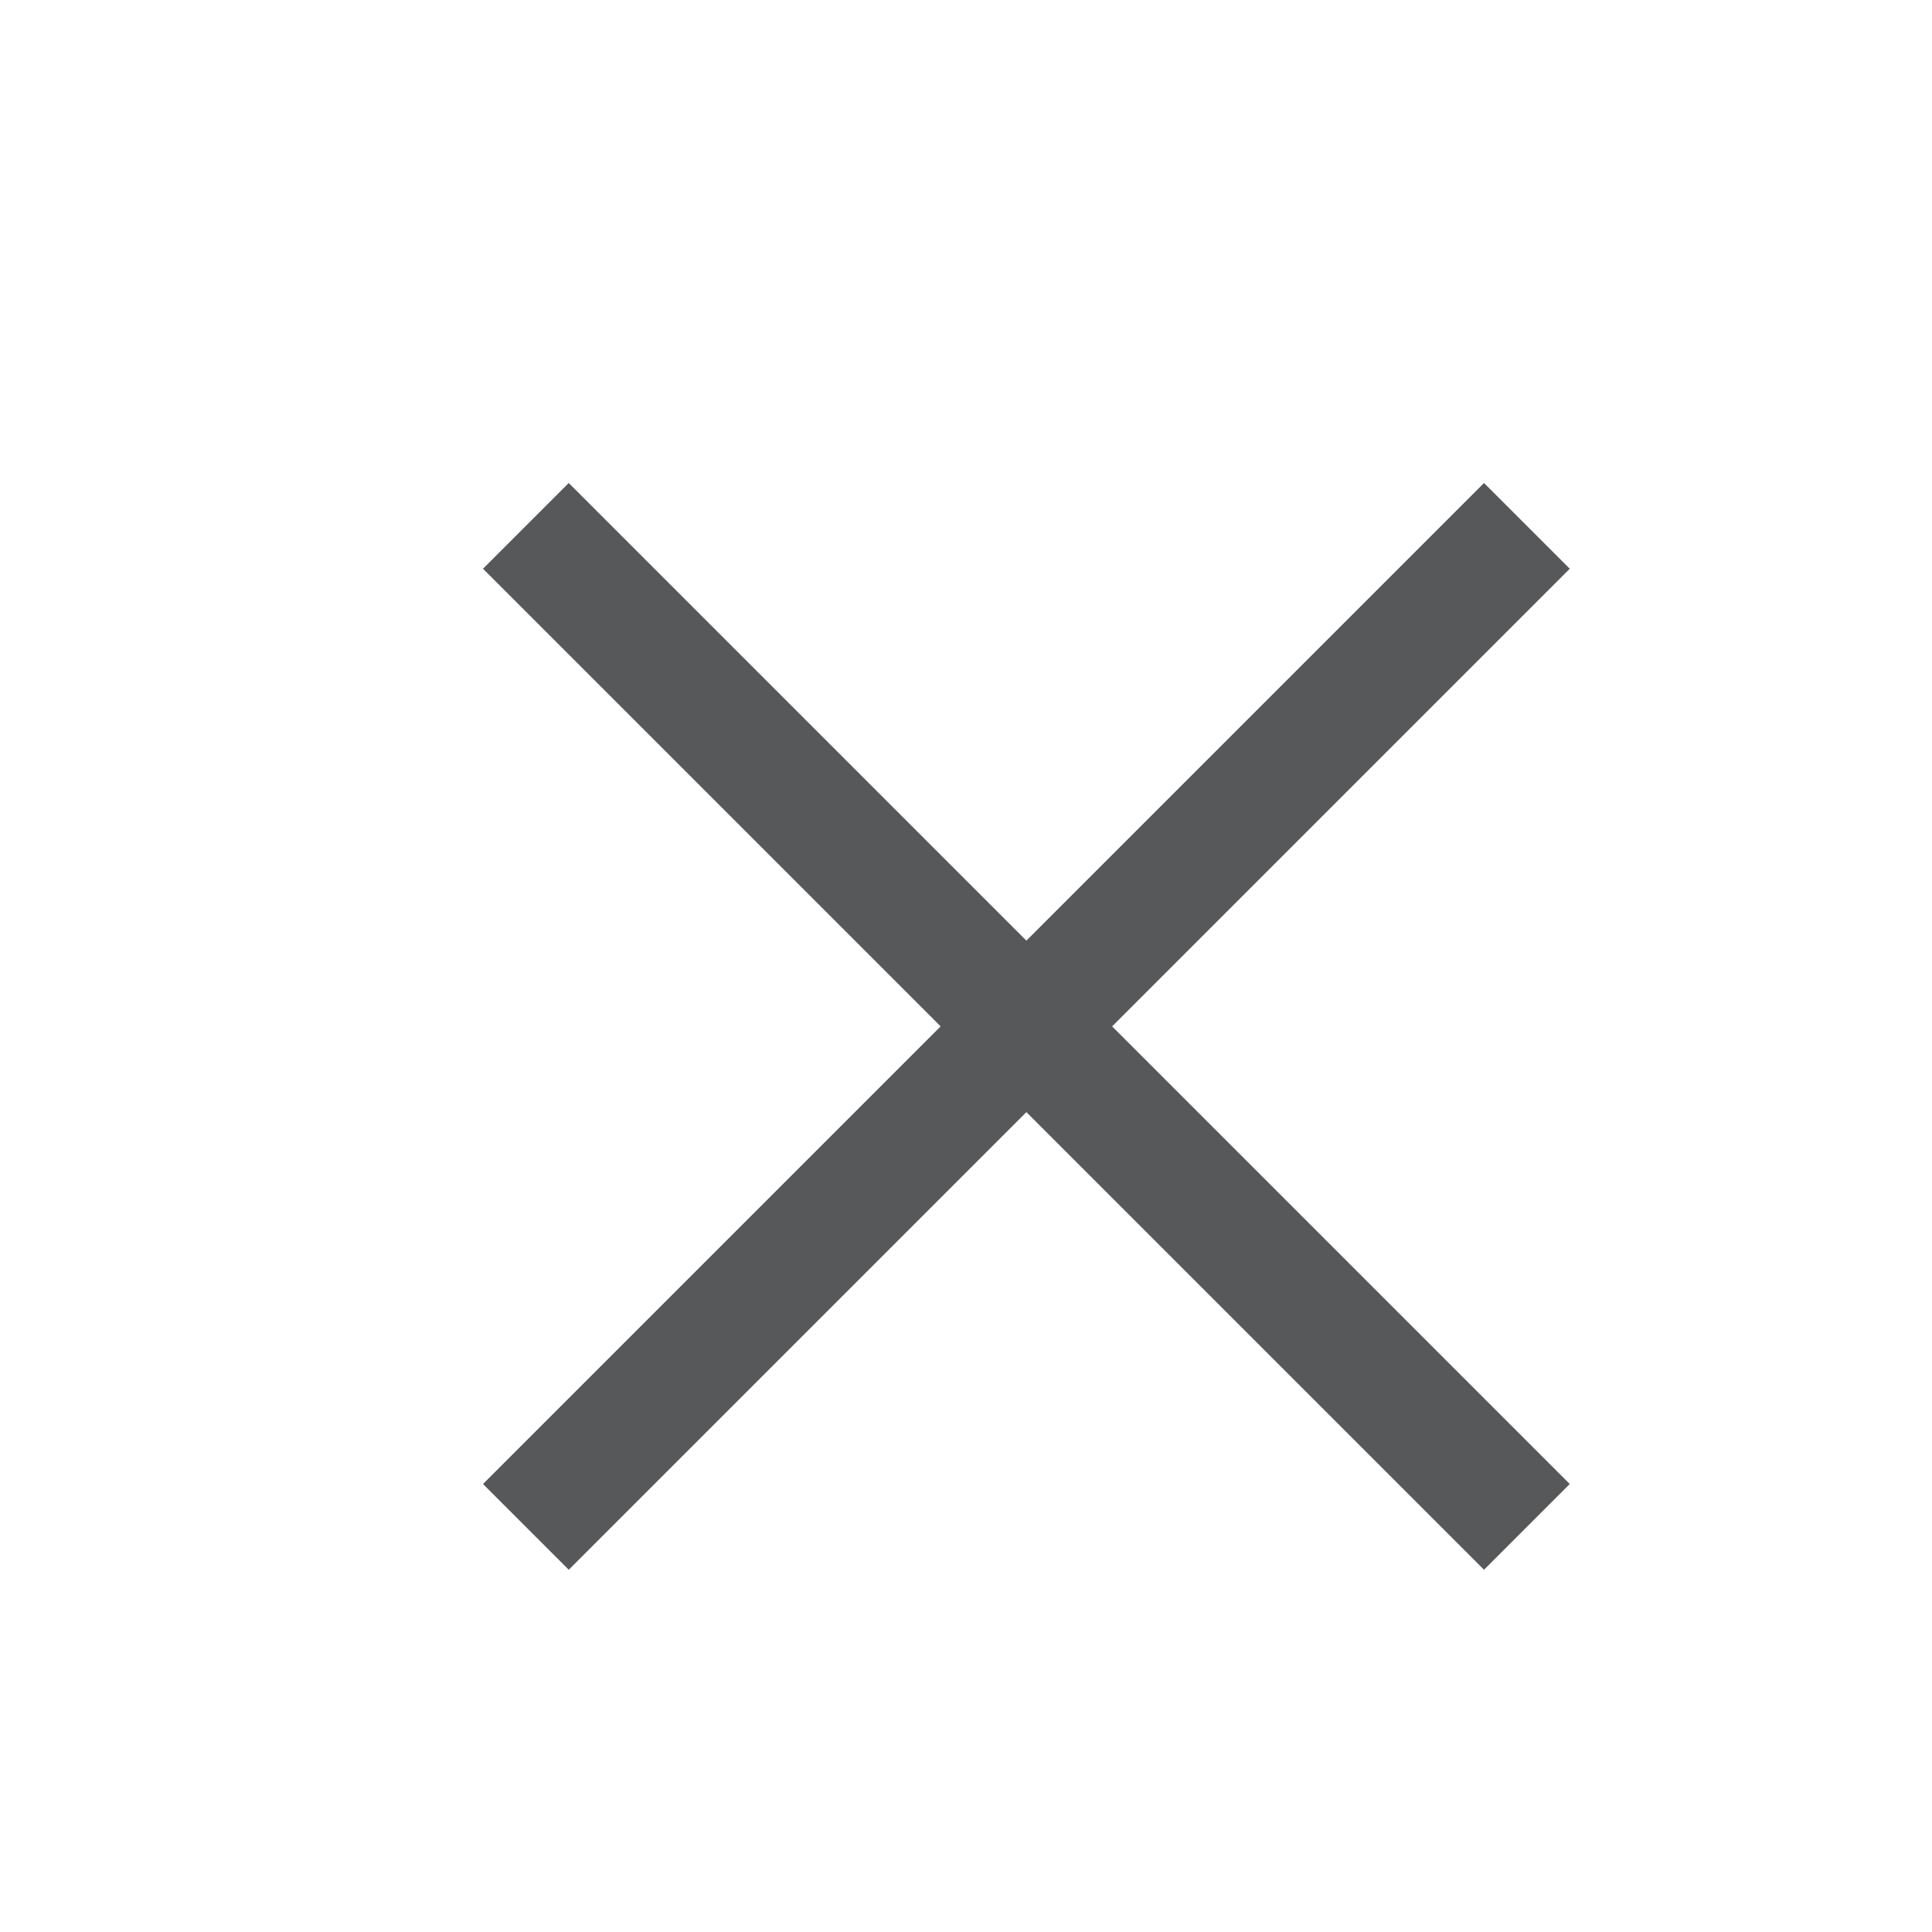
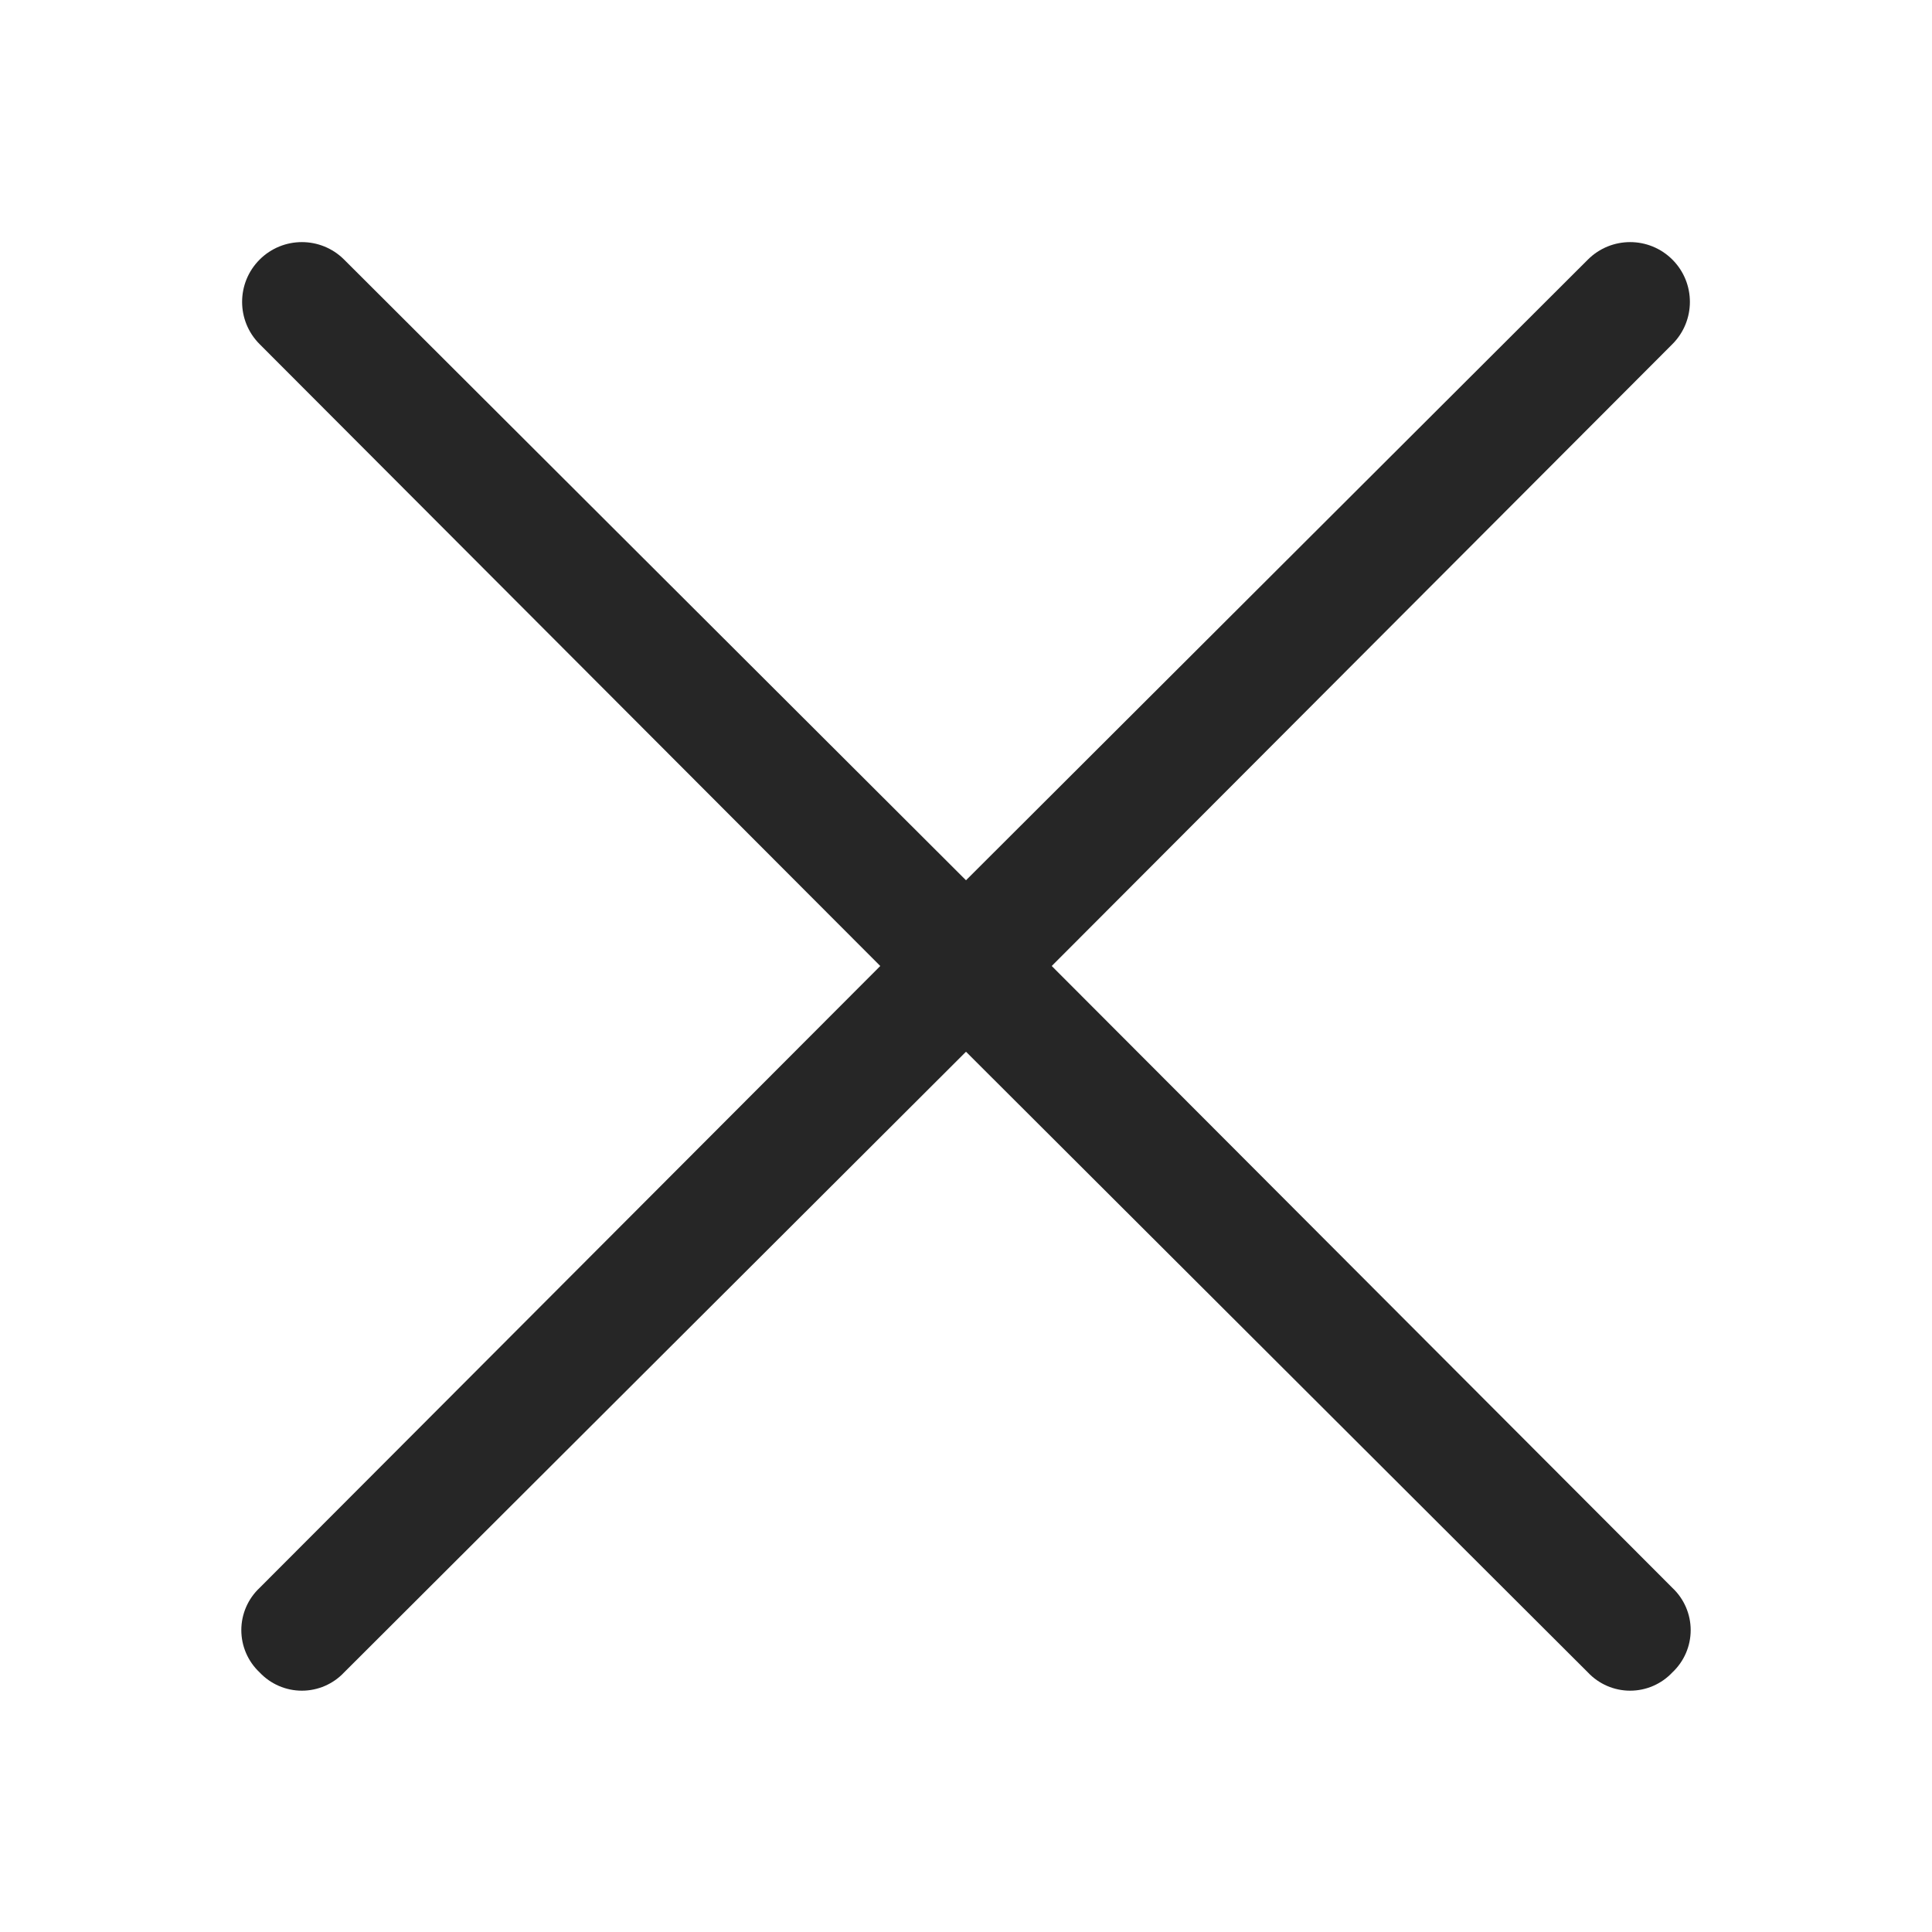
- <svg xmlns="http://www.w3.org/2000/svg" id="图层_17" data-name="图层 17" viewBox="0 0 16 16">
+ <svg xmlns="http://www.w3.org/2000/svg" id="图层_1" data-name="图层 1" viewBox="0 0 16 16">
  <defs>
-     <style>.cls-1{fill:#1f2022;opacity:0.75;}</style>
+     <style>.cls-1{opacity:0.85;}</style>
  </defs>
-   <polygon class="cls-1" points="13 12.29 9.21 8.5 13 4.71 12.29 4 8.5 7.79 4.71 4 4 4.71 7.79 8.5 4 12.29 4.71 13 8.5 9.21 12.29 13 13 12.29" />
+   <path class="cls-1" d="M8.71,8l5.14-5.15a.49.49,0,0,0-.7-.7L8,7.29,2.85,2.15a.49.49,0,0,0-.7.7L7.29,8,2.15,13.15a.48.48,0,0,0,0,.7.48.48,0,0,0,.7,0L8,8.71l5.15,5.14a.48.48,0,0,0,.7,0,.48.48,0,0,0,0-.7Z" />
</svg>
